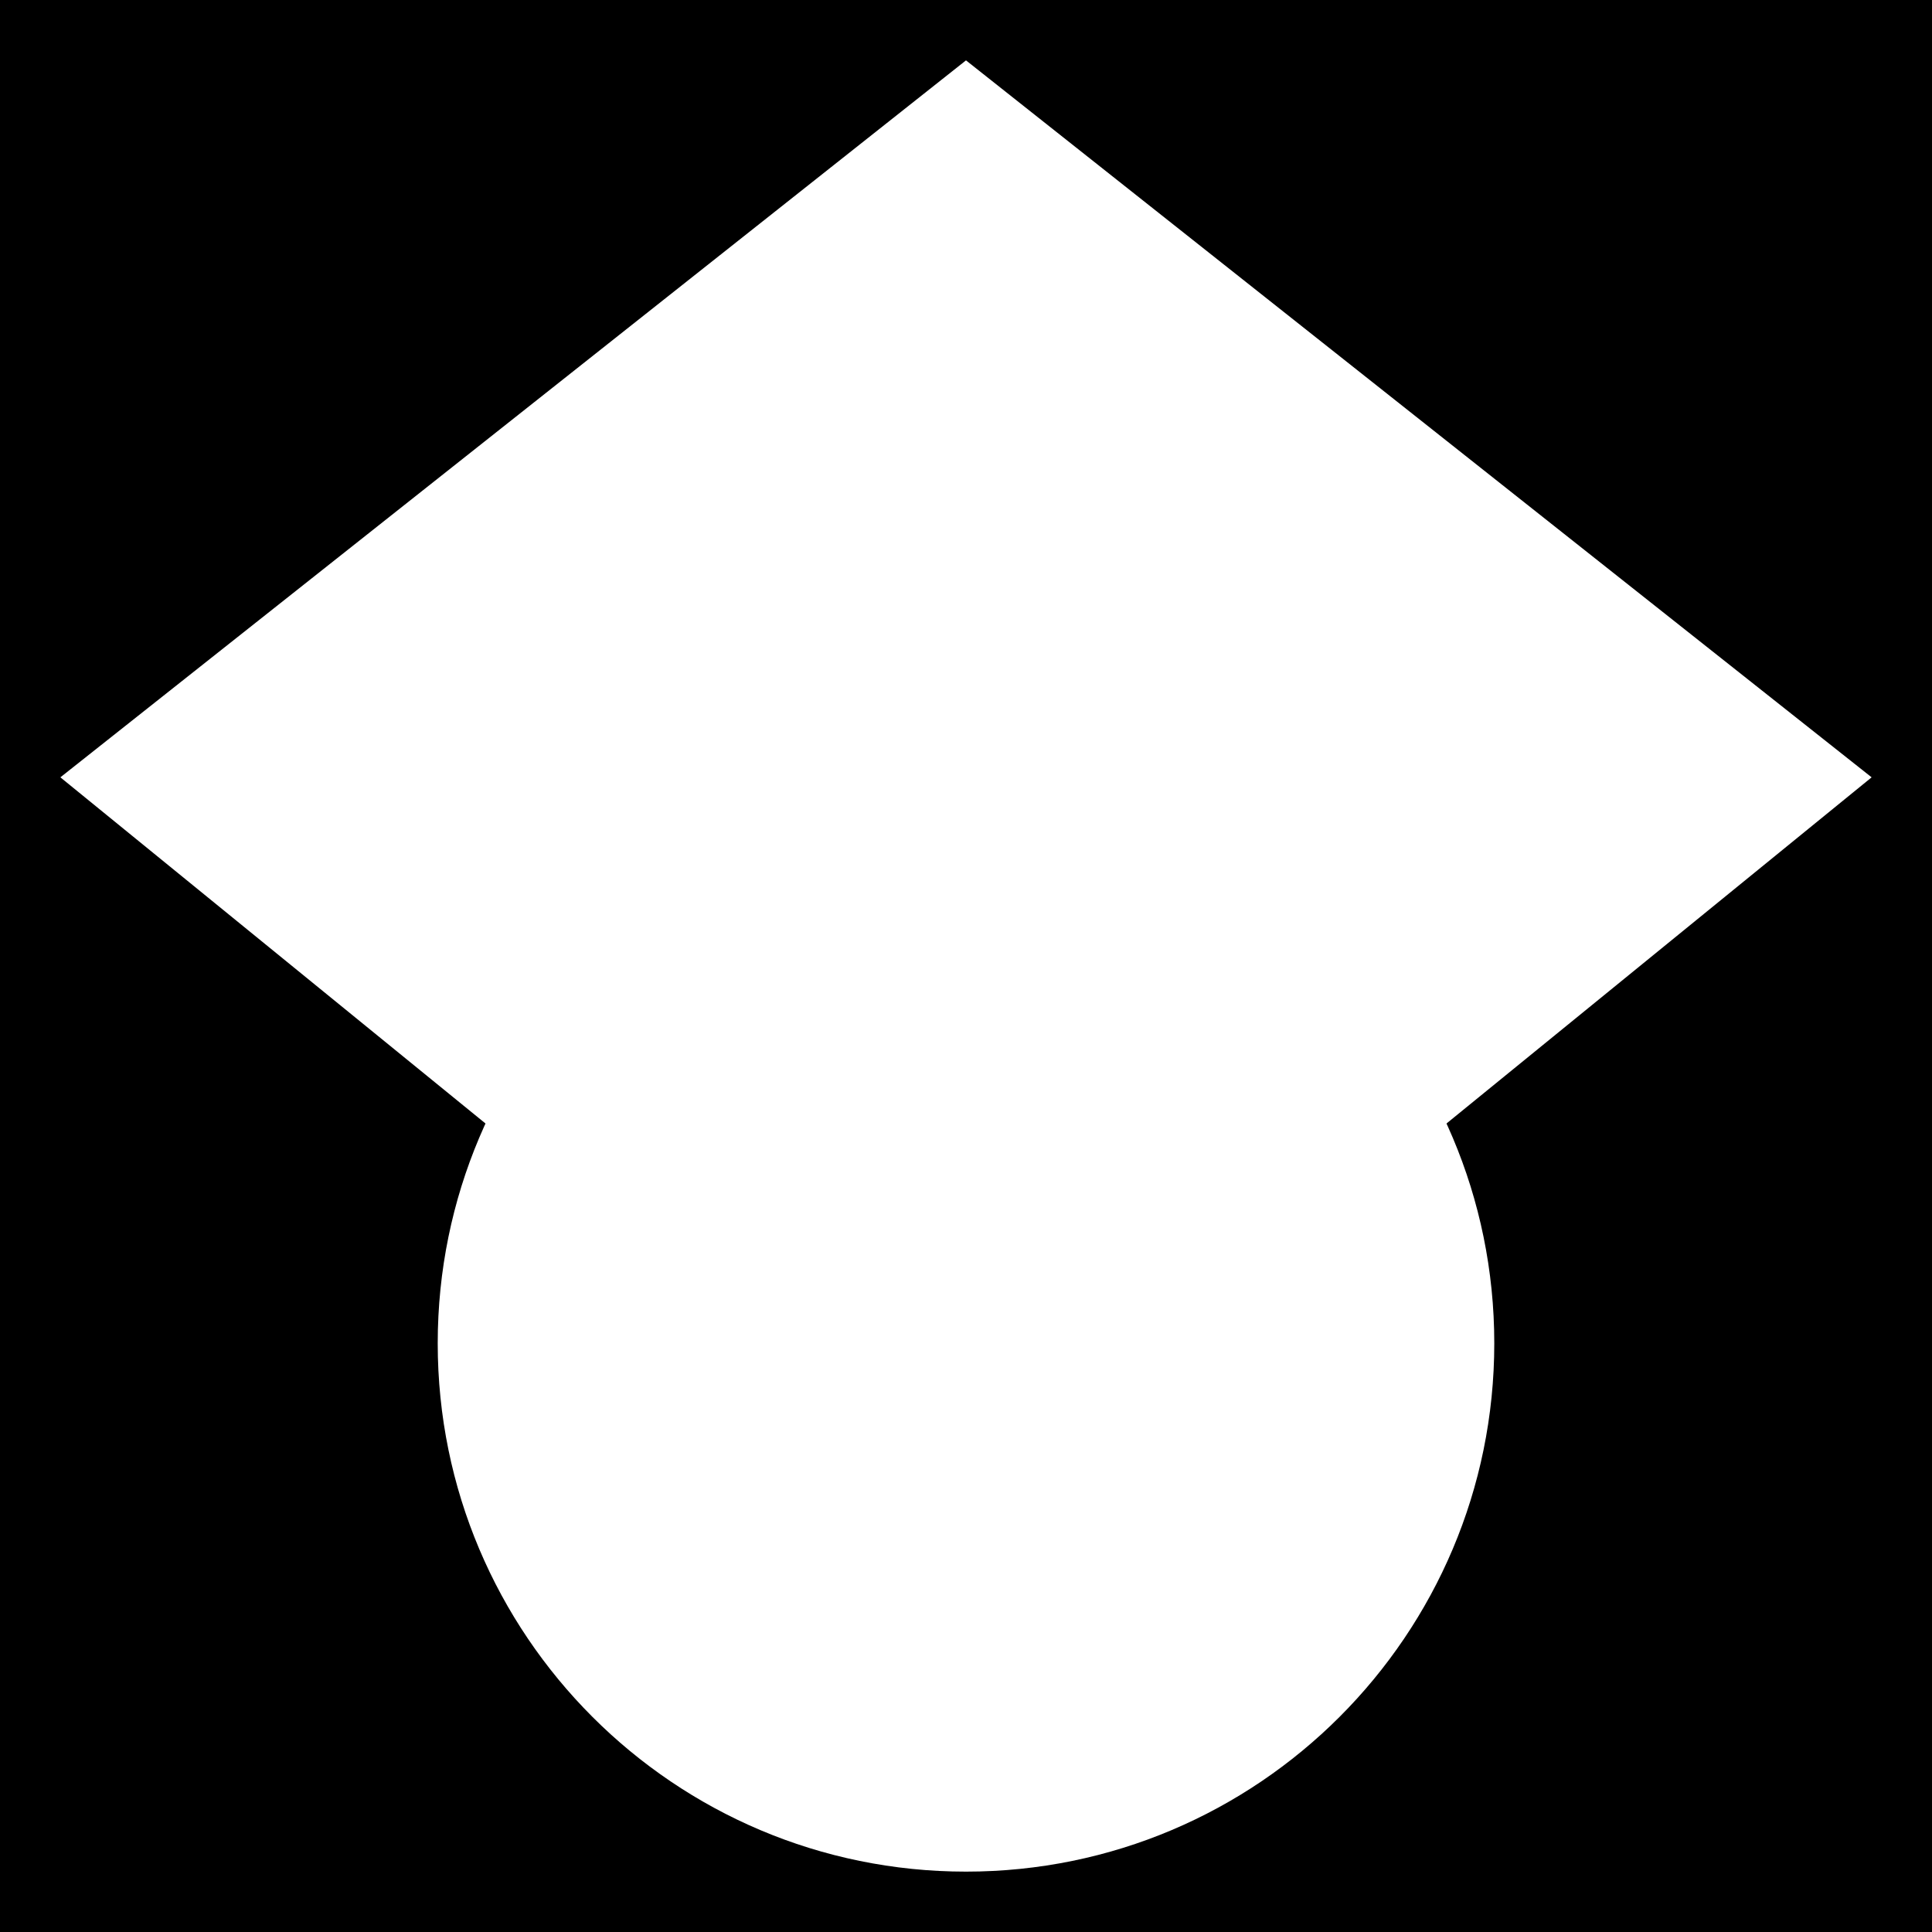
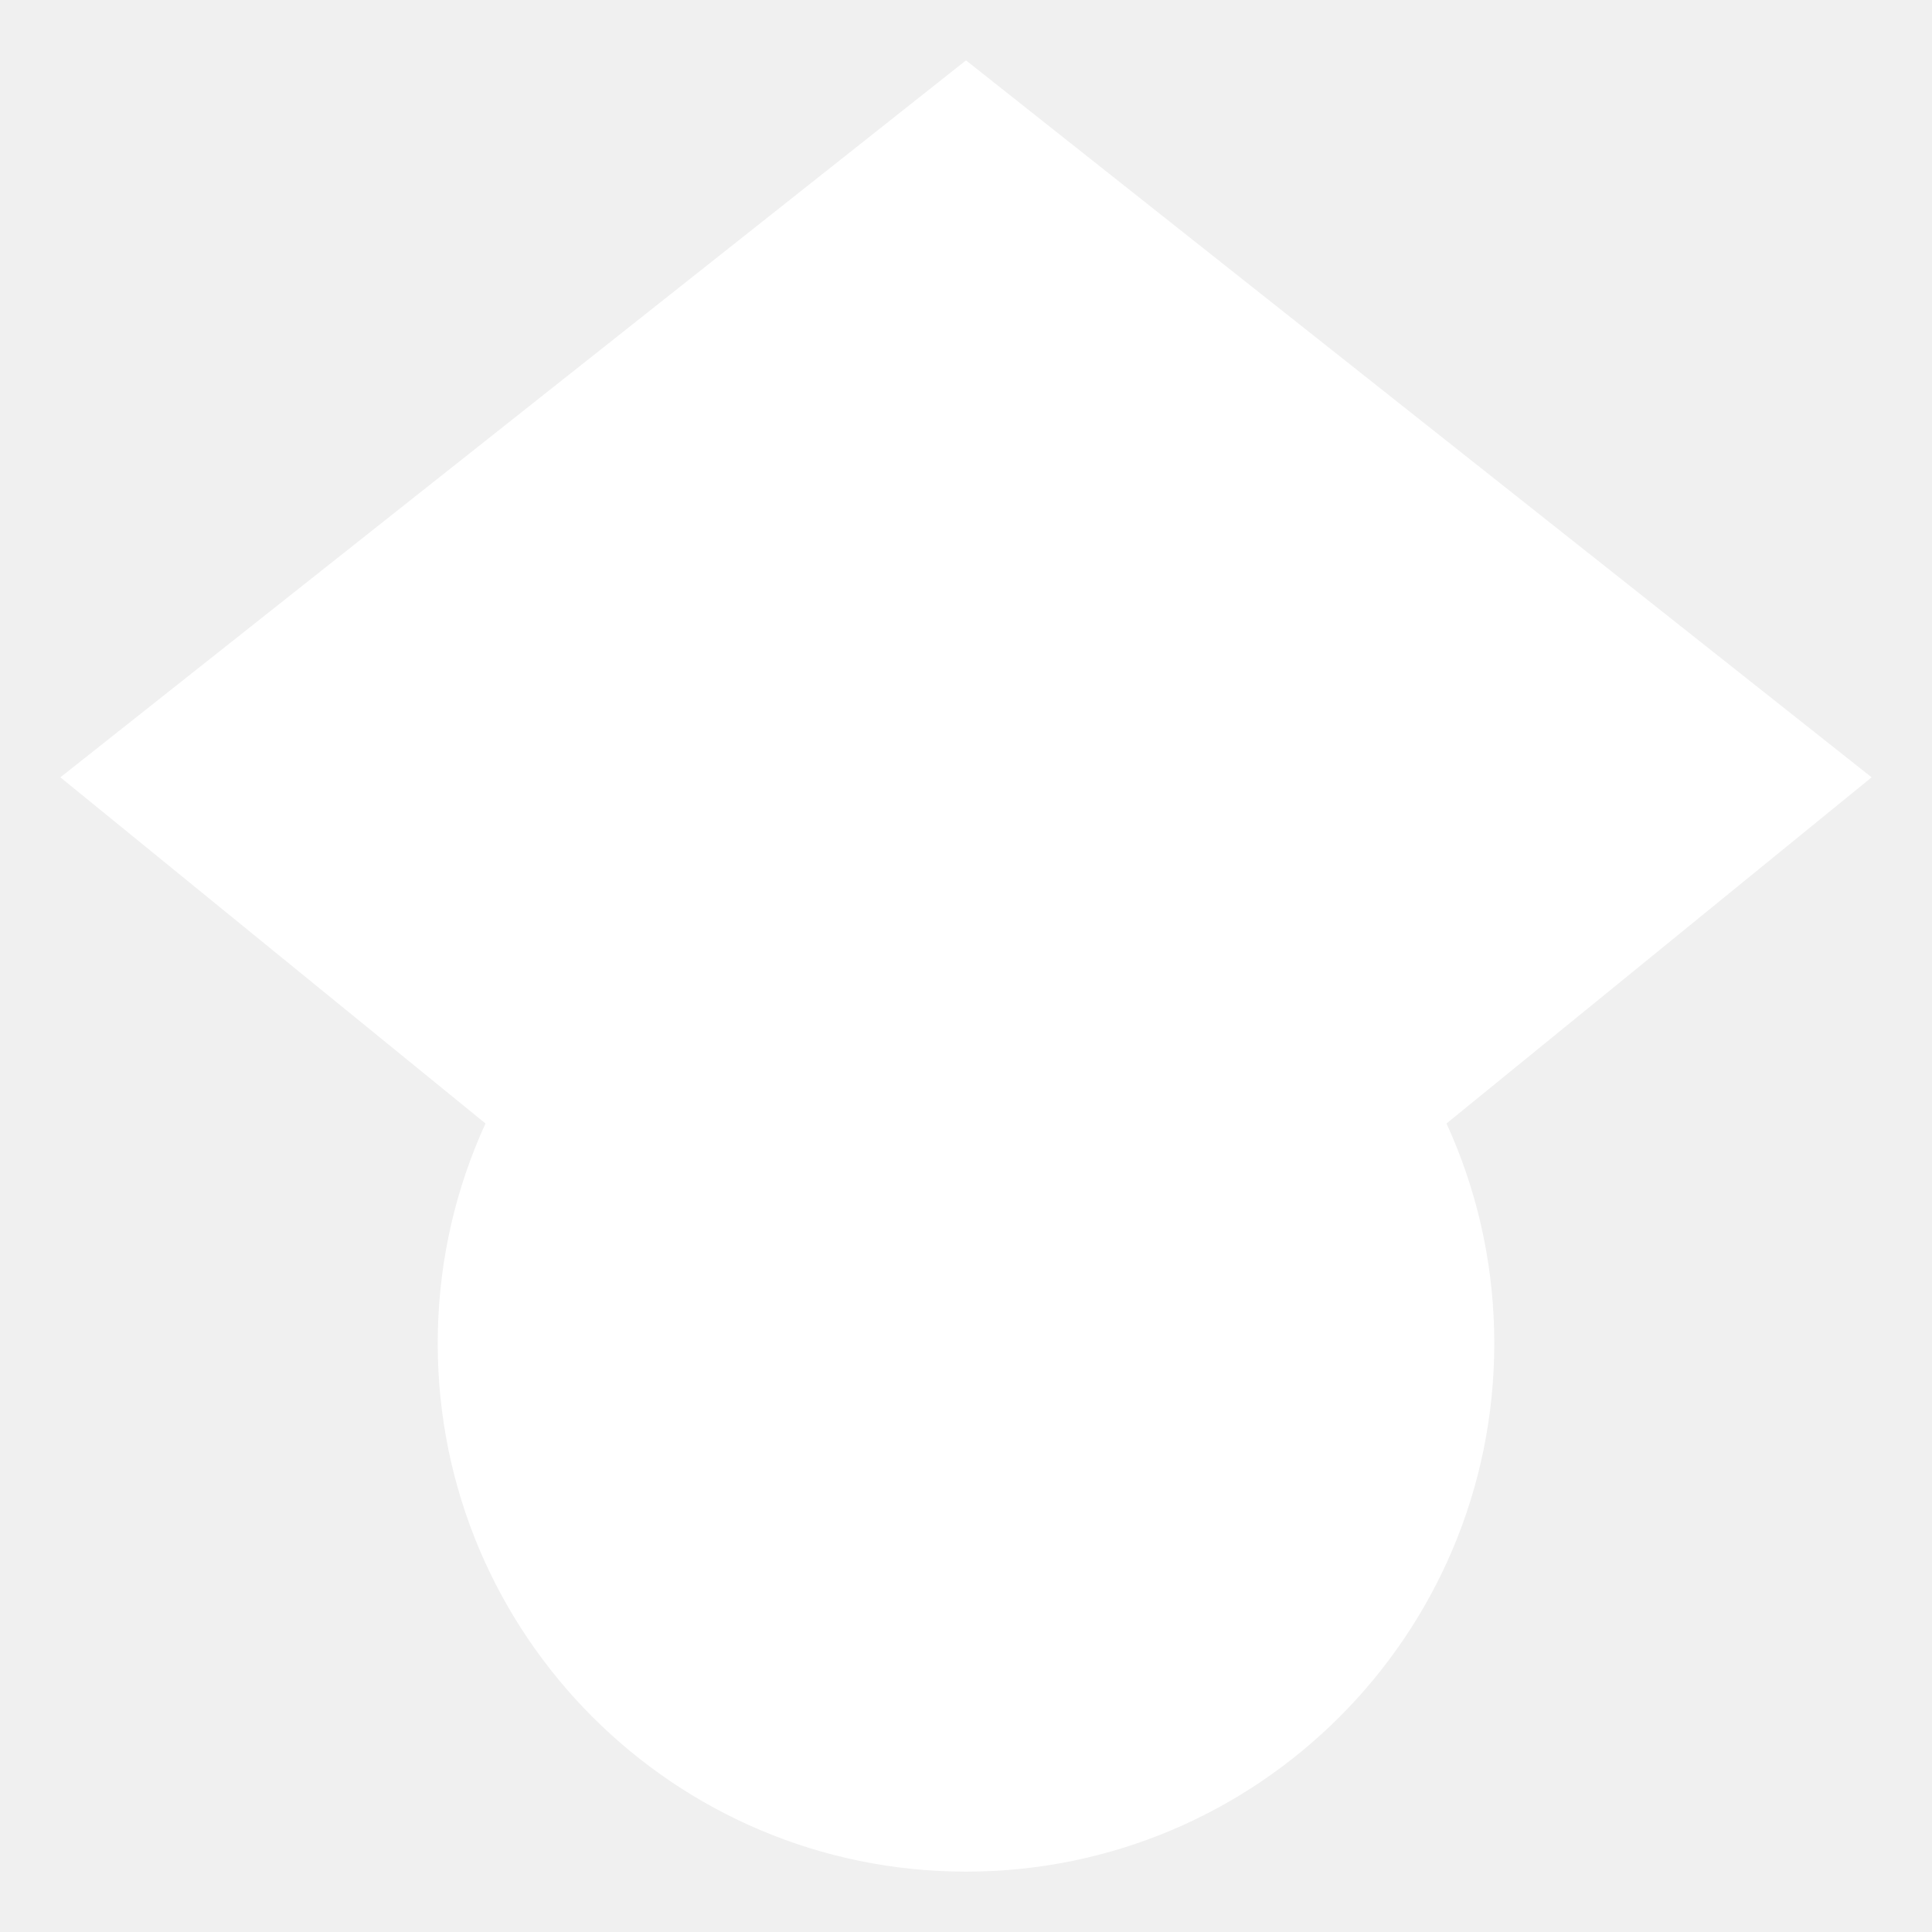
<svg xmlns="http://www.w3.org/2000/svg" width="800" height="800" viewBox="0 0 800 800" fill="none">
-   <rect width="800" height="800" fill="#000000" />
  <path fill-rule="evenodd" clip-rule="evenodd" d="M400 627.226L25 321.875L400 25V627.226Z" fill="white" />
  <path fill-rule="evenodd" clip-rule="evenodd" d="M400 627.226L775 321.875L400 25V627.226Z" fill="white" />
  <path d="M400 775C520.812 775 618.75 677.062 618.75 556.25C618.75 435.438 520.812 337.501 400 337.501C279.188 337.501 181.25 435.438 181.25 556.25C181.25 677.062 279.188 775 400 775Z" fill="white" />
  <path fill-rule="evenodd" clip-rule="evenodd" d="M202.3 462.5C237.409 388.594 312.737 337.5 400 337.5C487.262 337.5 562.591 388.594 597.7 462.5H202.3Z" fill="white" />
</svg>
